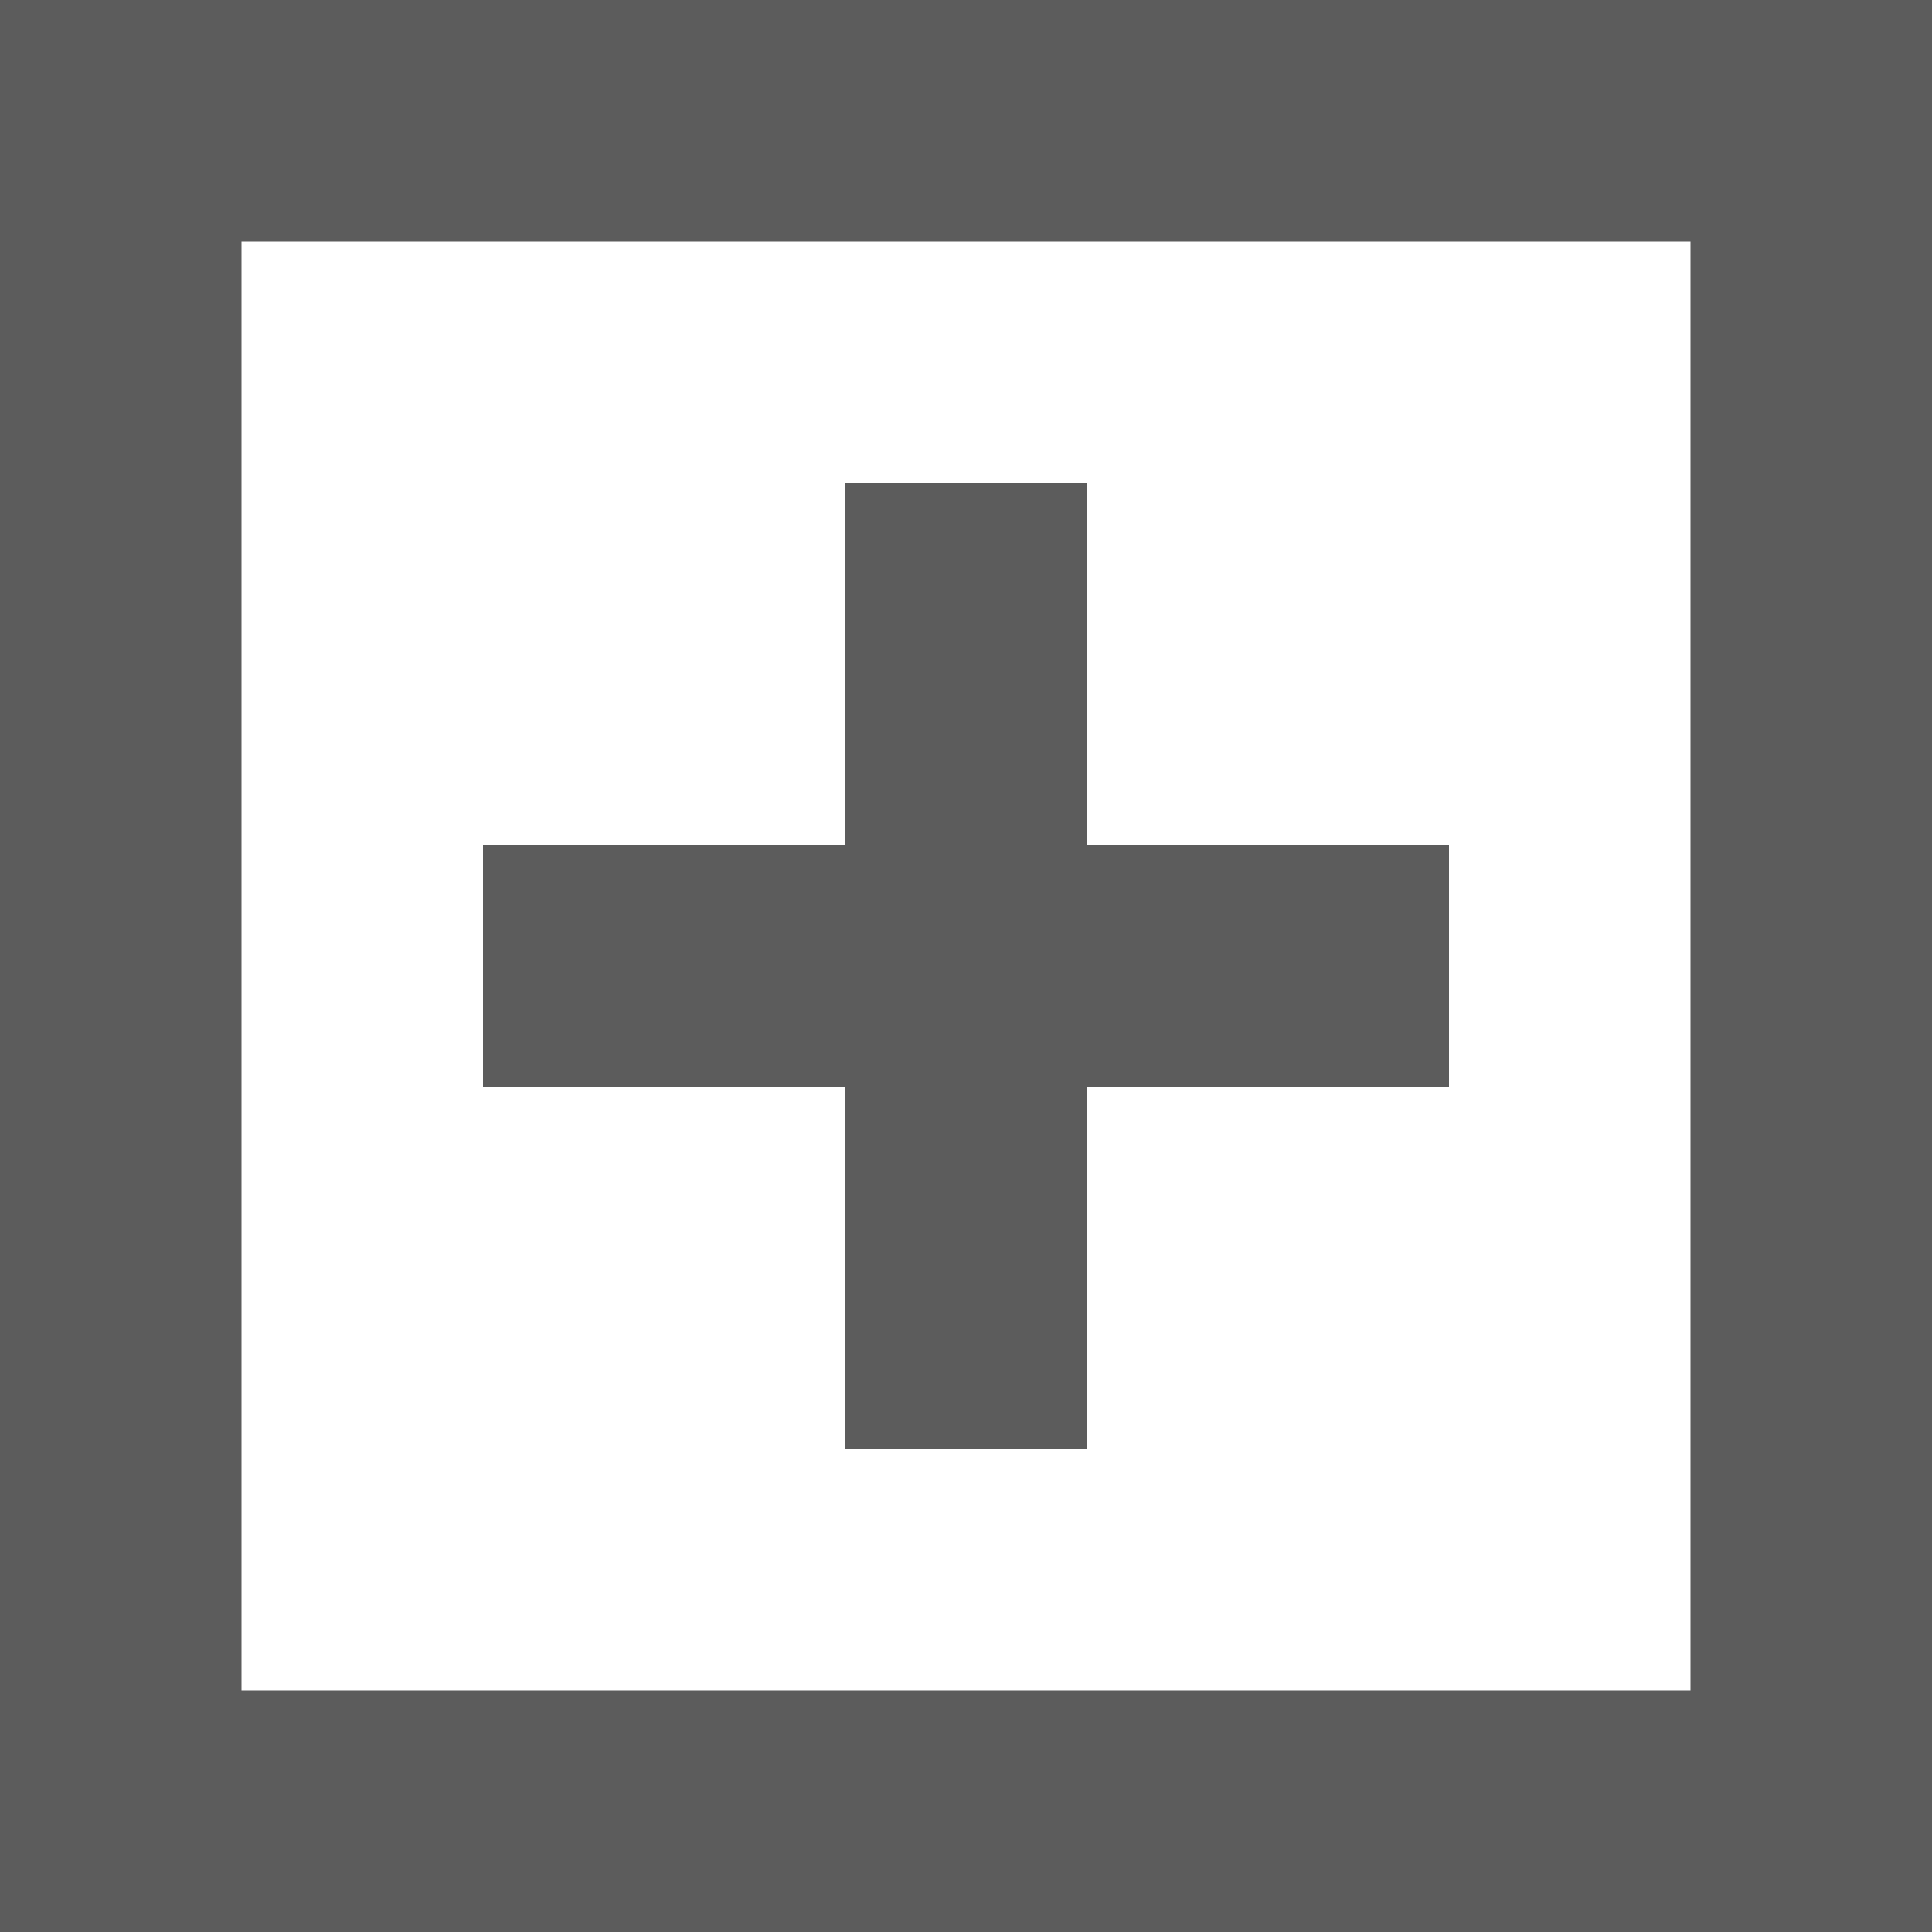
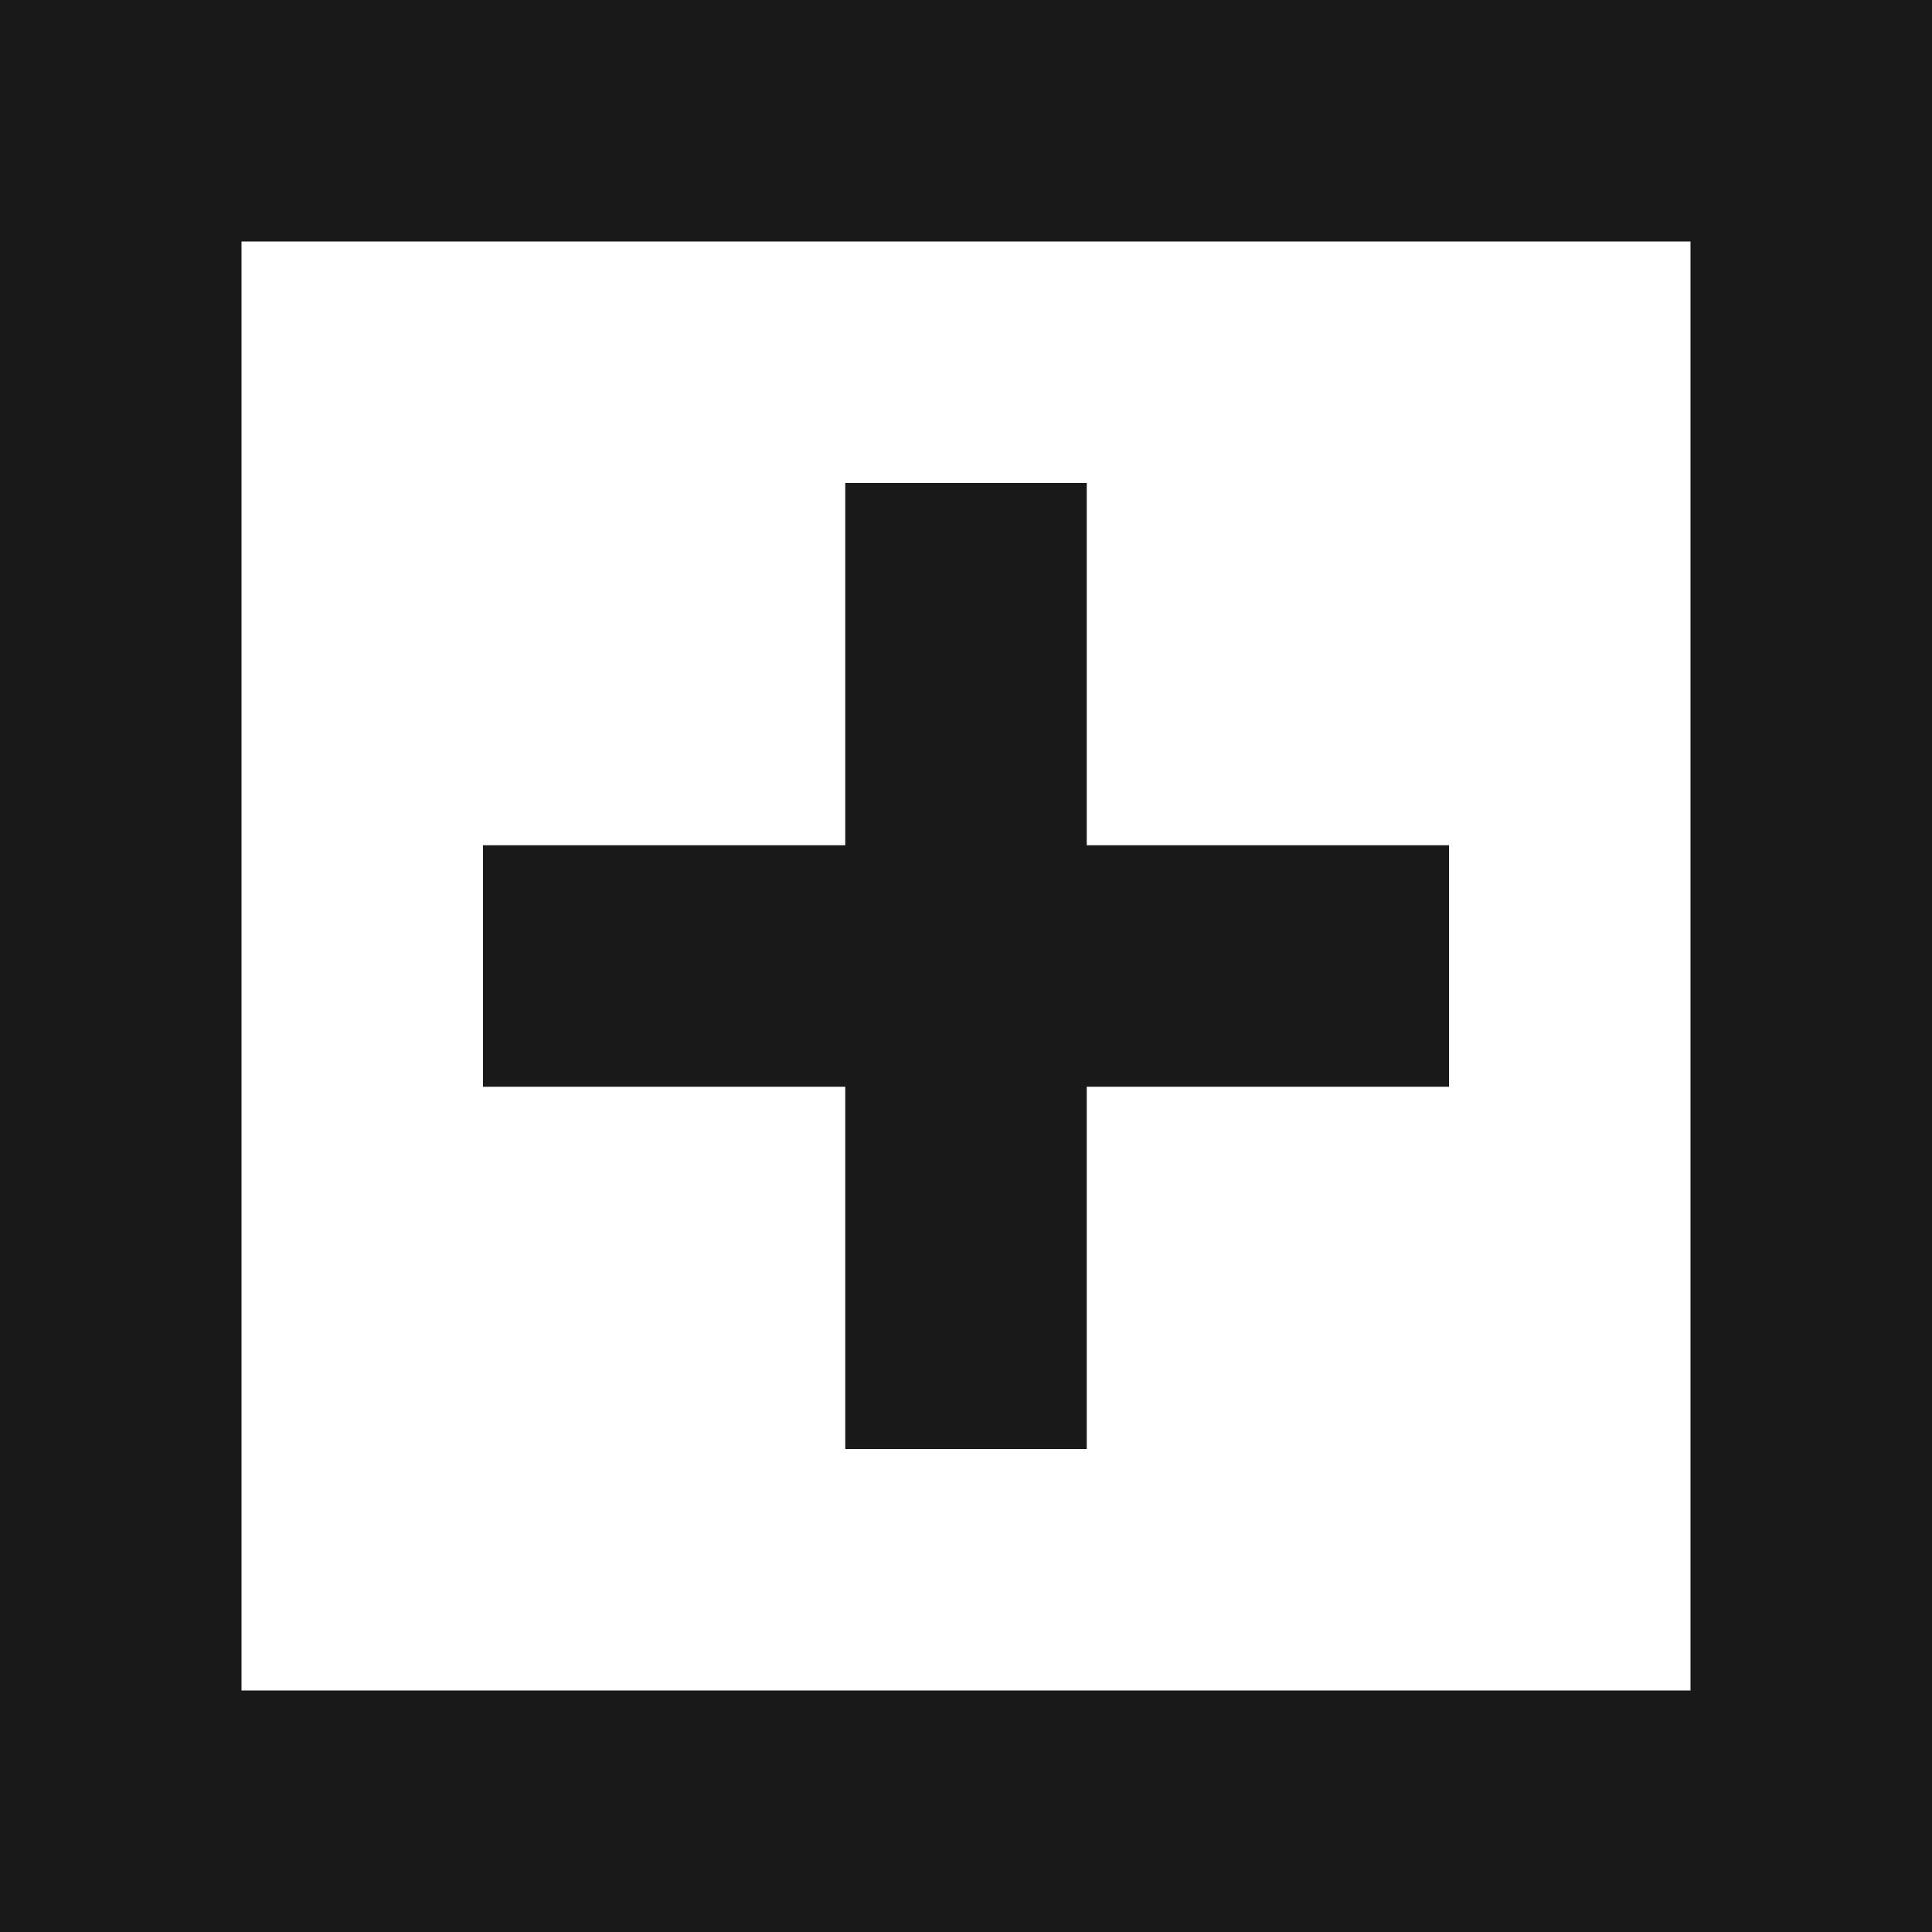
<svg xmlns="http://www.w3.org/2000/svg" width="16px" height="16px" viewBox="0 0 16 16" version="1.1">
-   <defs />
-   <g id="x16" stroke="none" stroke-width="1" fill="none" fill-rule="evenodd" transform="translate(-75, -141)" opacity="0.9">
-     <g id="SixteenPixels.Icons" transform="translate(75, 45)" fill="#4A4A4A">
+   <g id="x16" stroke="none" stroke-width="1" fill-rule="evenodd" transform="translate(-75, -141)" opacity="0.9">
+     <g id="SixteenPixels.Icons" transform="translate(75, 45)">
      <g id="Row-3" transform="translate(0, 96)">
        <path d="M9,7 L12,7 L12,9 L9,9 L9,12 L7,12 L7,9 L4,9 L4,7 L7,7 L7,4 L9,4 L9,7 Z M0,0 L16,0 L16,16 L0,16 L0,0 Z M2,2 L2,14 L14,14 L14,2 L2,2 Z" id="Plus.Square.Icon" transform="translate(8, 8) scale(1, -1) translate(-8, -8) " />
      </g>
    </g>
  </g>
</svg>
